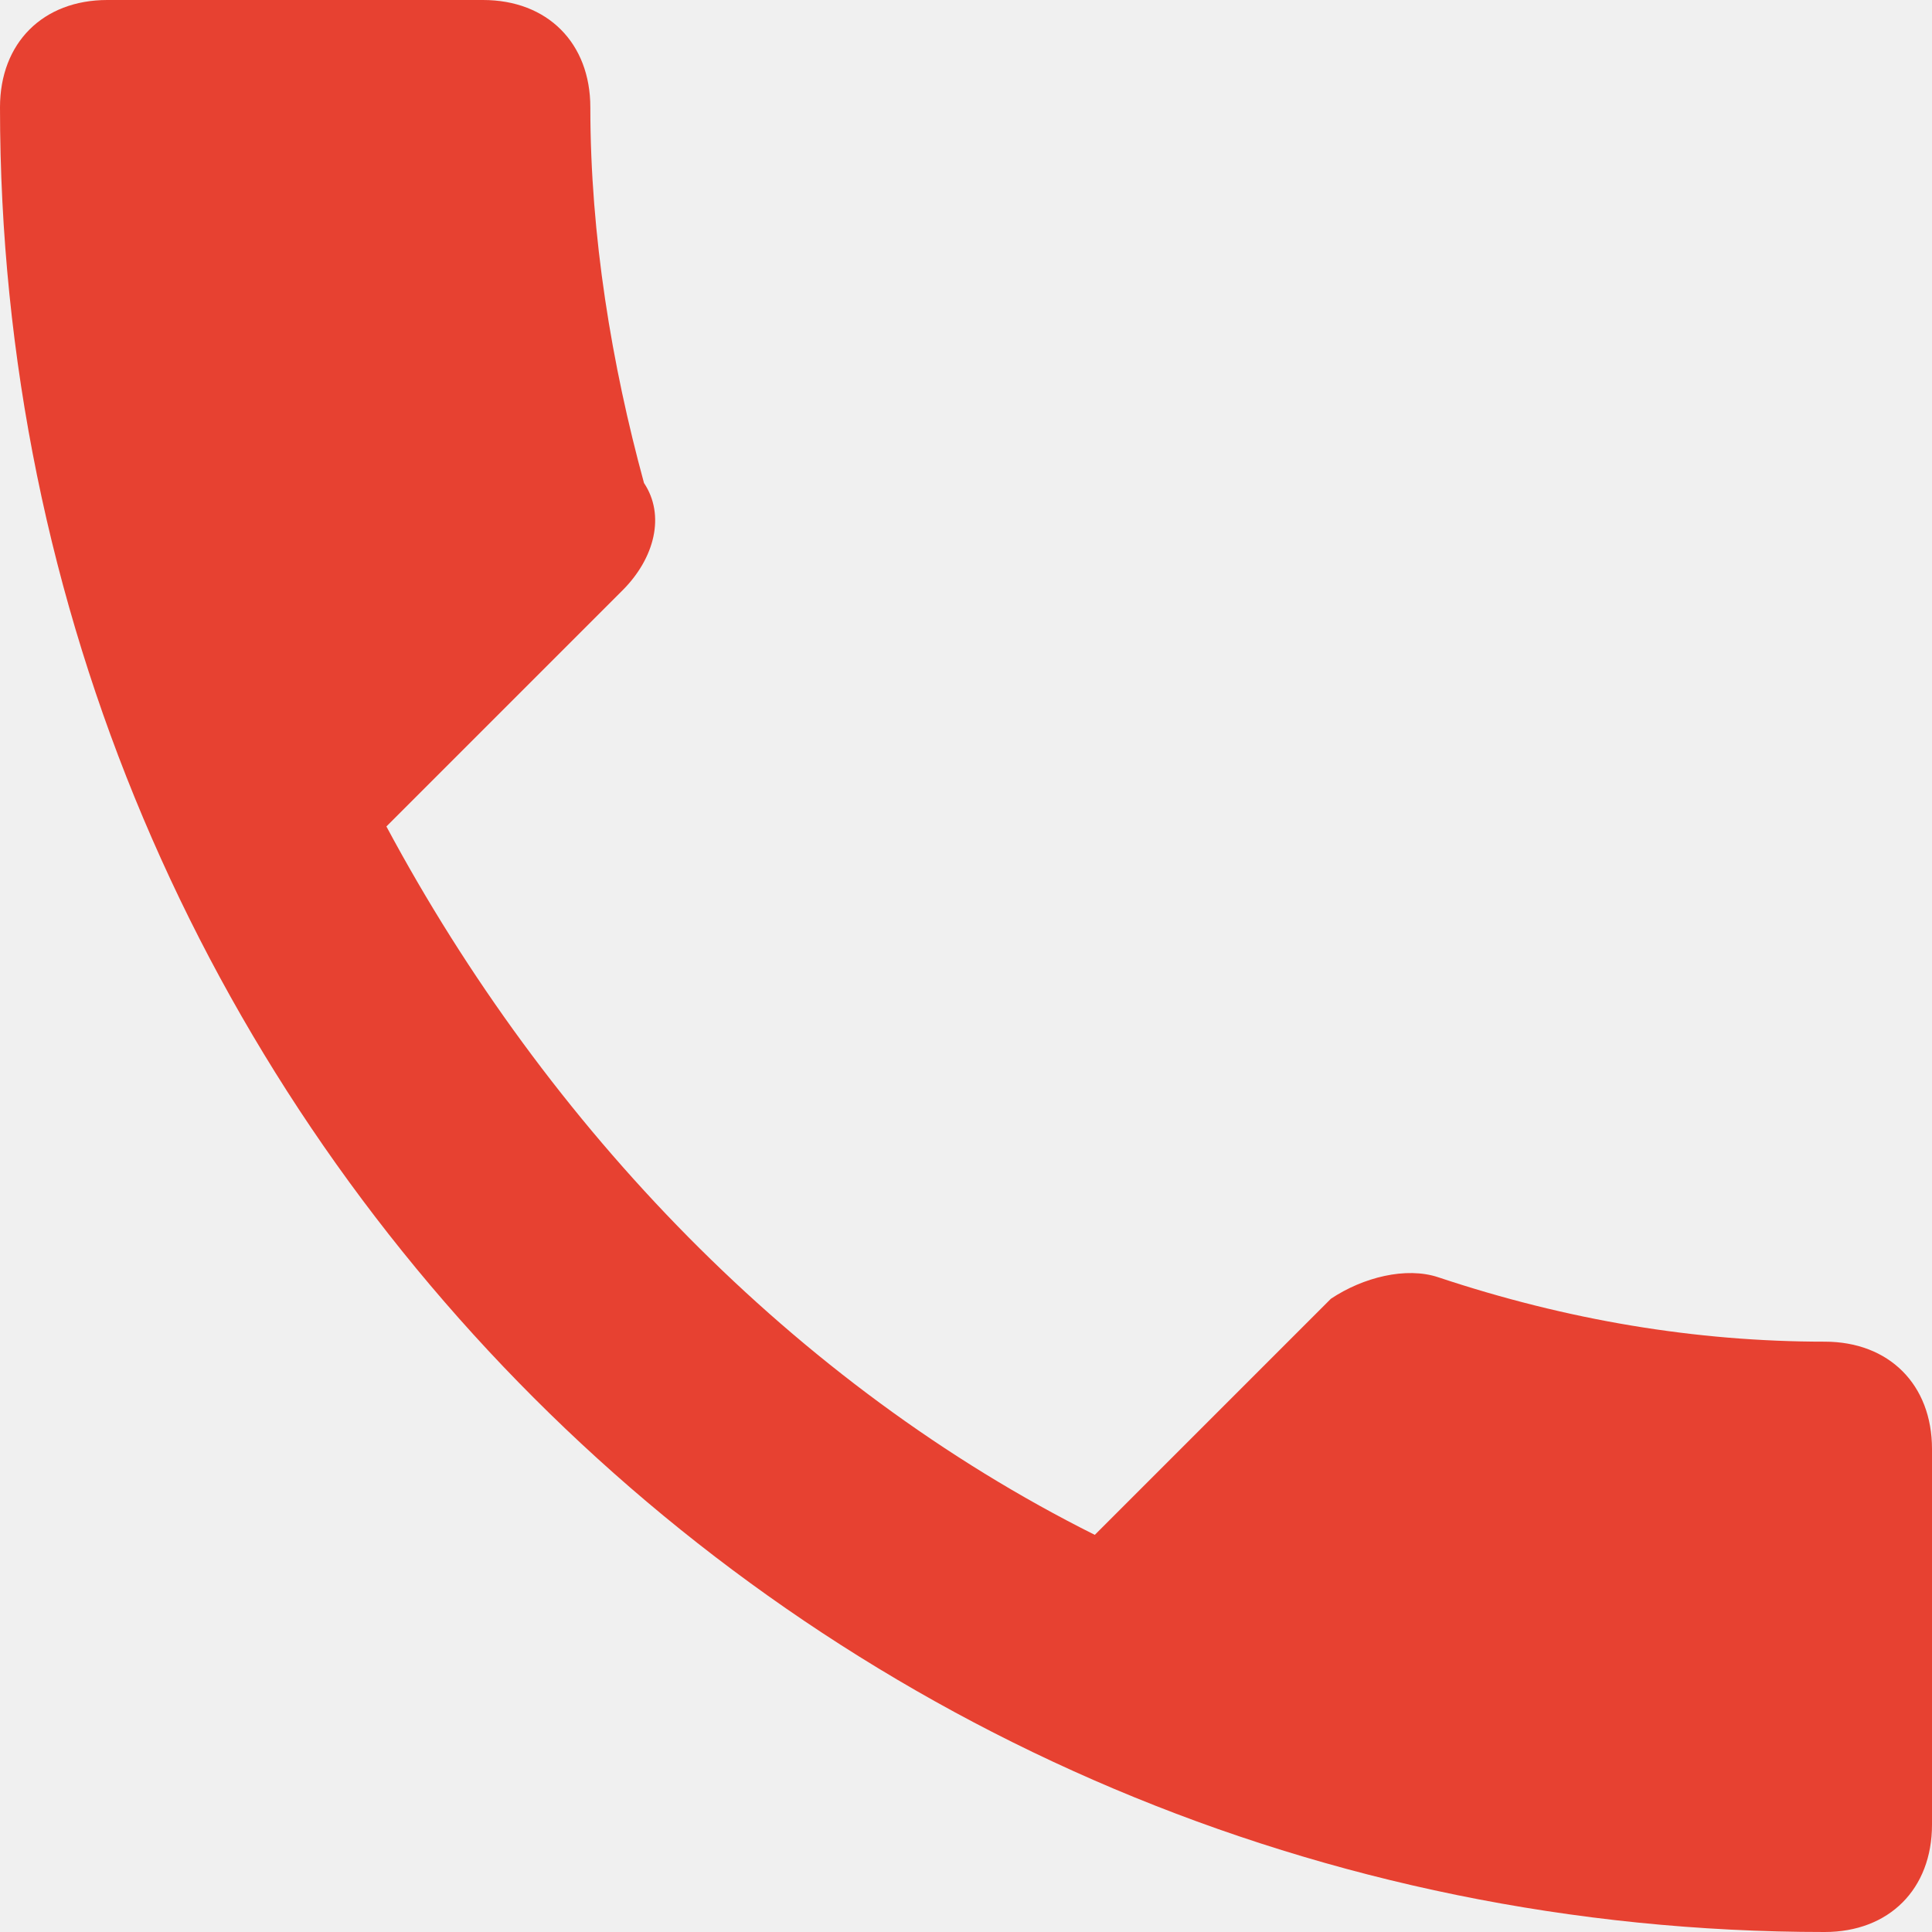
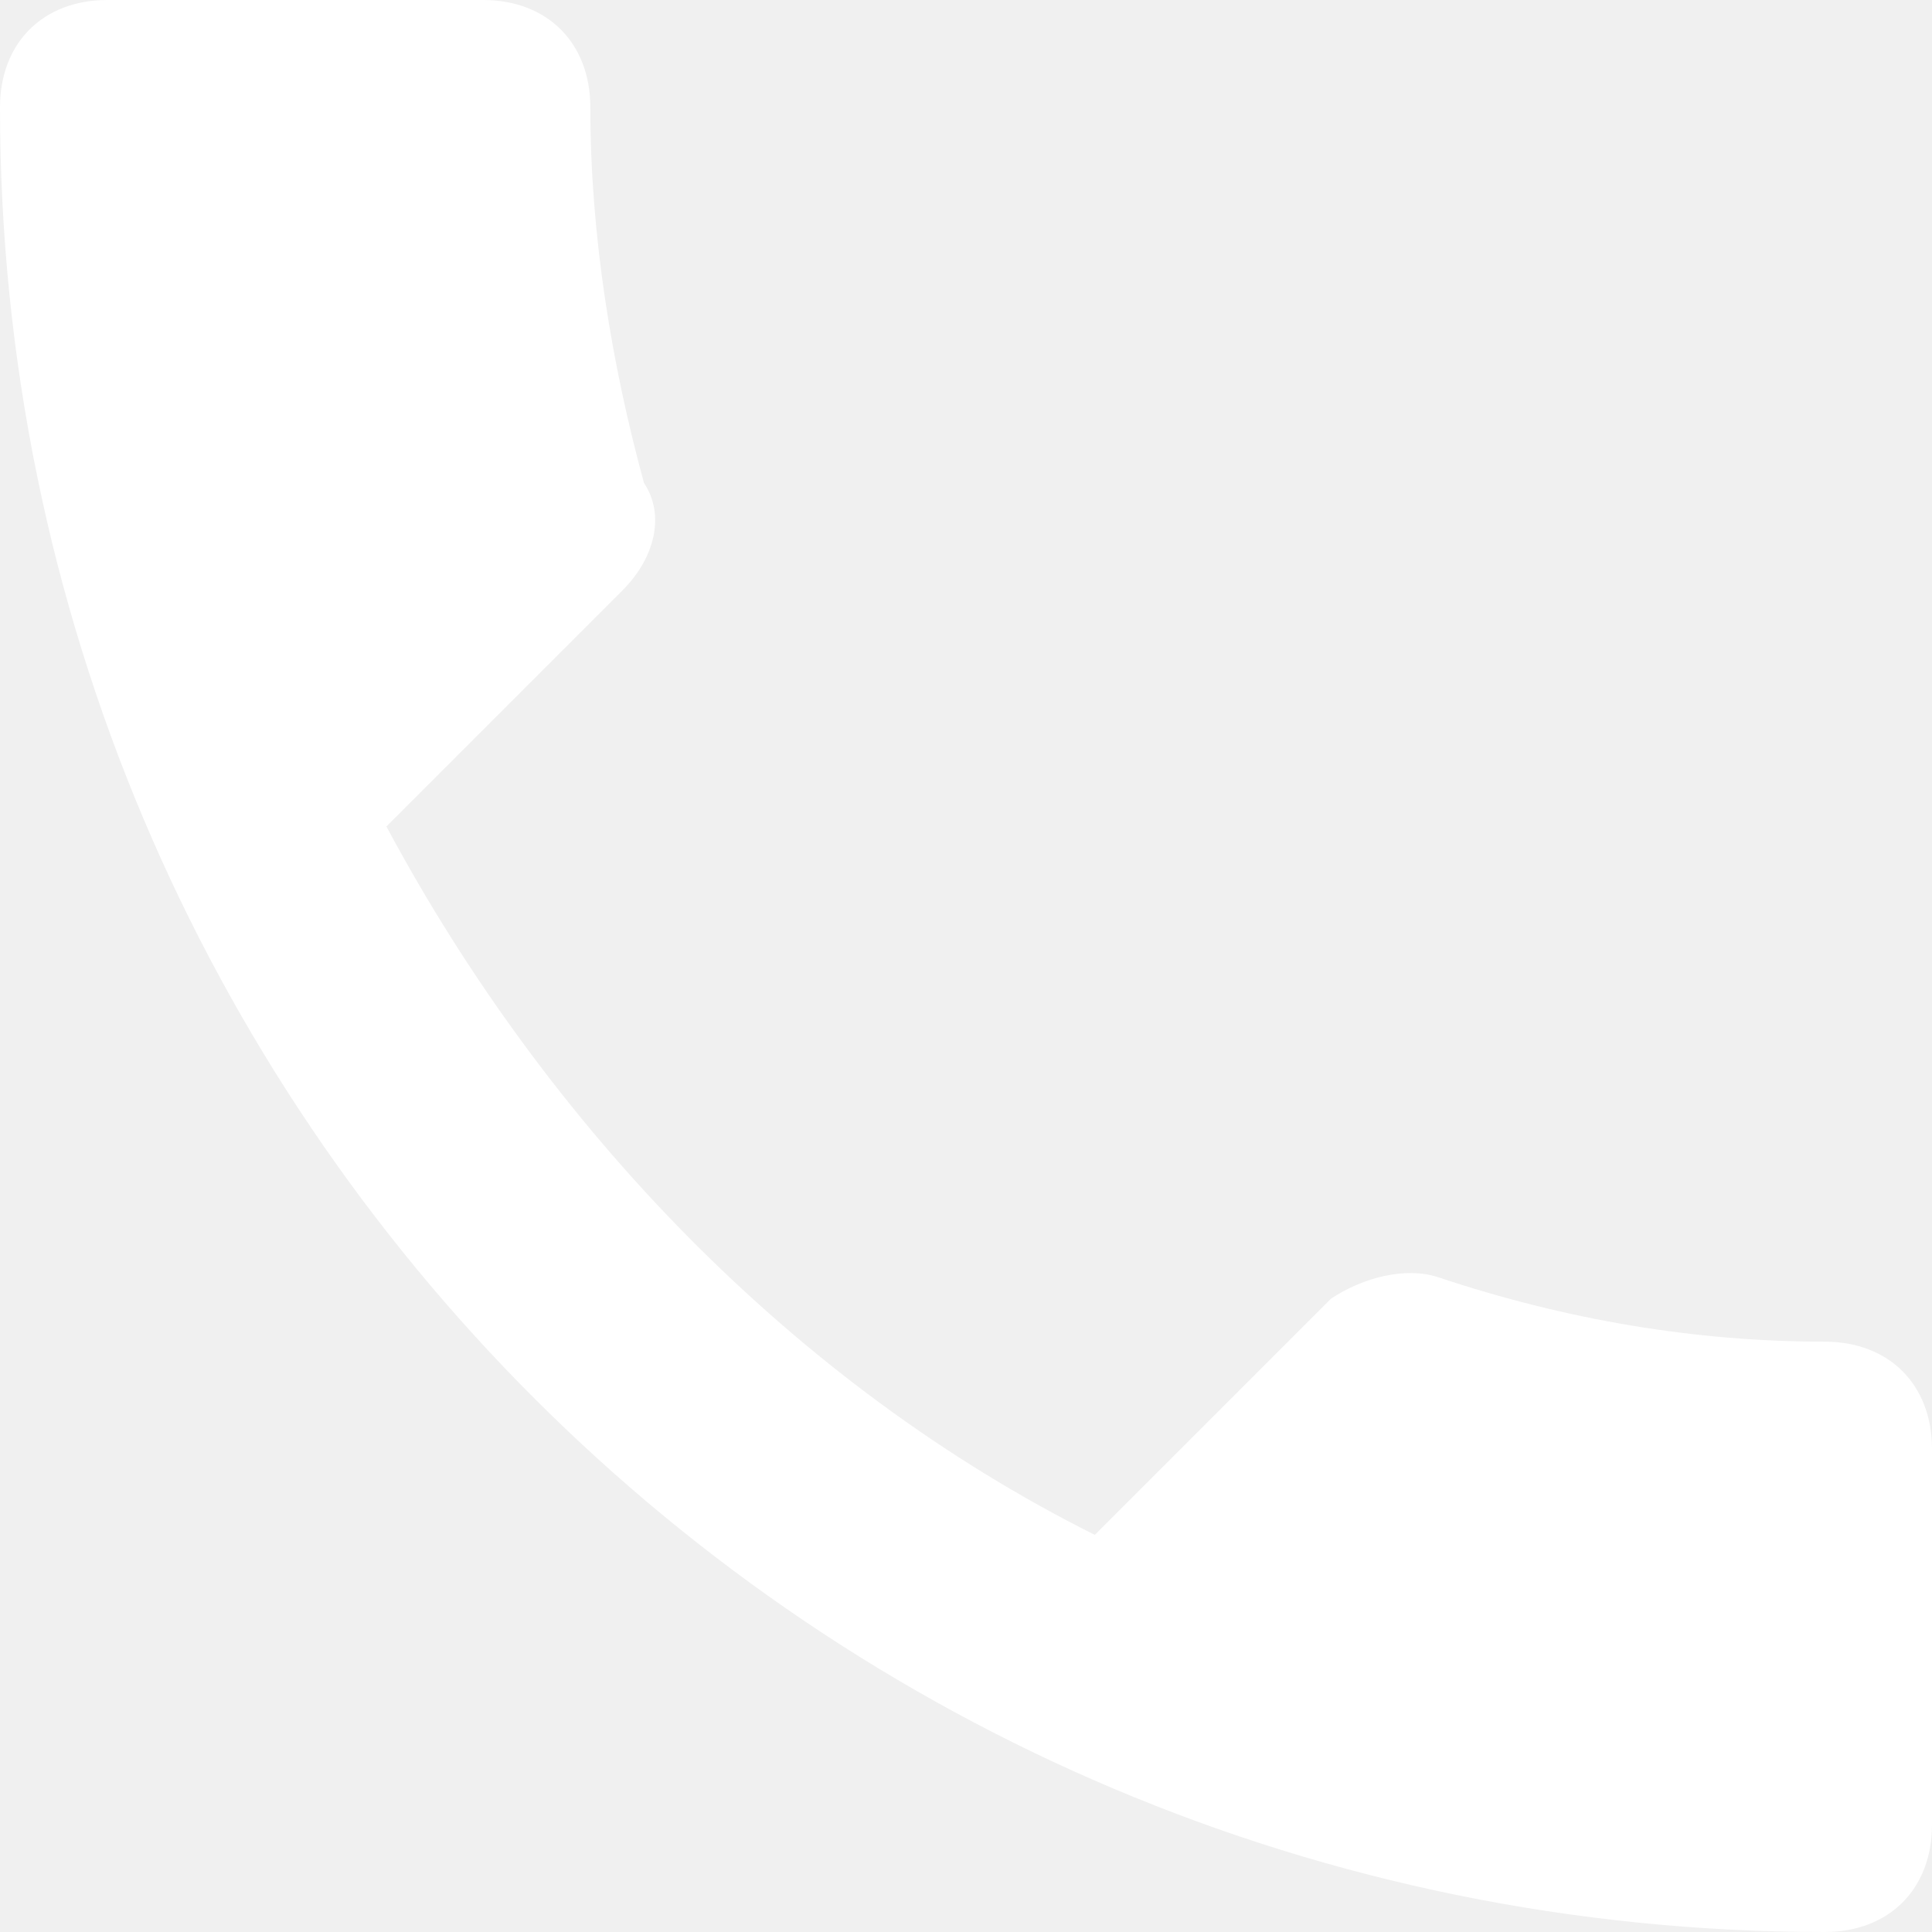
<svg xmlns="http://www.w3.org/2000/svg" width="18" height="18" viewBox="0 0 18 18">
-   <path fill="#E74131" fill-rule="evenodd" d="M13.4 11.9c-.3-.1-.7 0-1 .2l-2.2 2.2c-2.8-1.4-5.1-3.8-6.6-6.6l2.2-2.2c.3-.3.4-.7.2-1-.3-1.1-.5-2.3-.5-3.5 0-.6-.4-1-1-1H1C.4 0 0 .4 0 1c0 9.4 7.6 17 17 17 .6 0 1-.4 1-1v-3.5c0-.6-.4-1-1-1-1.2 0-2.4-.2-3.6-.6z" />
+   <path fill="#FFF" fill-rule="evenodd" d="M13.4 11.9c-.3-.1-.7 0-1 .2l-2.2 2.2c-2.8-1.4-5.1-3.8-6.6-6.6l2.2-2.2c.3-.3.4-.7.2-1-.3-1.1-.5-2.3-.5-3.5 0-.6-.4-1-1-1H1C.4 0 0 .4 0 1c0 9.4 7.6 17 17 17 .6 0 1-.4 1-1v-3.5c0-.6-.4-1-1-1-1.2 0-2.4-.2-3.6-.6z" />
</svg>
